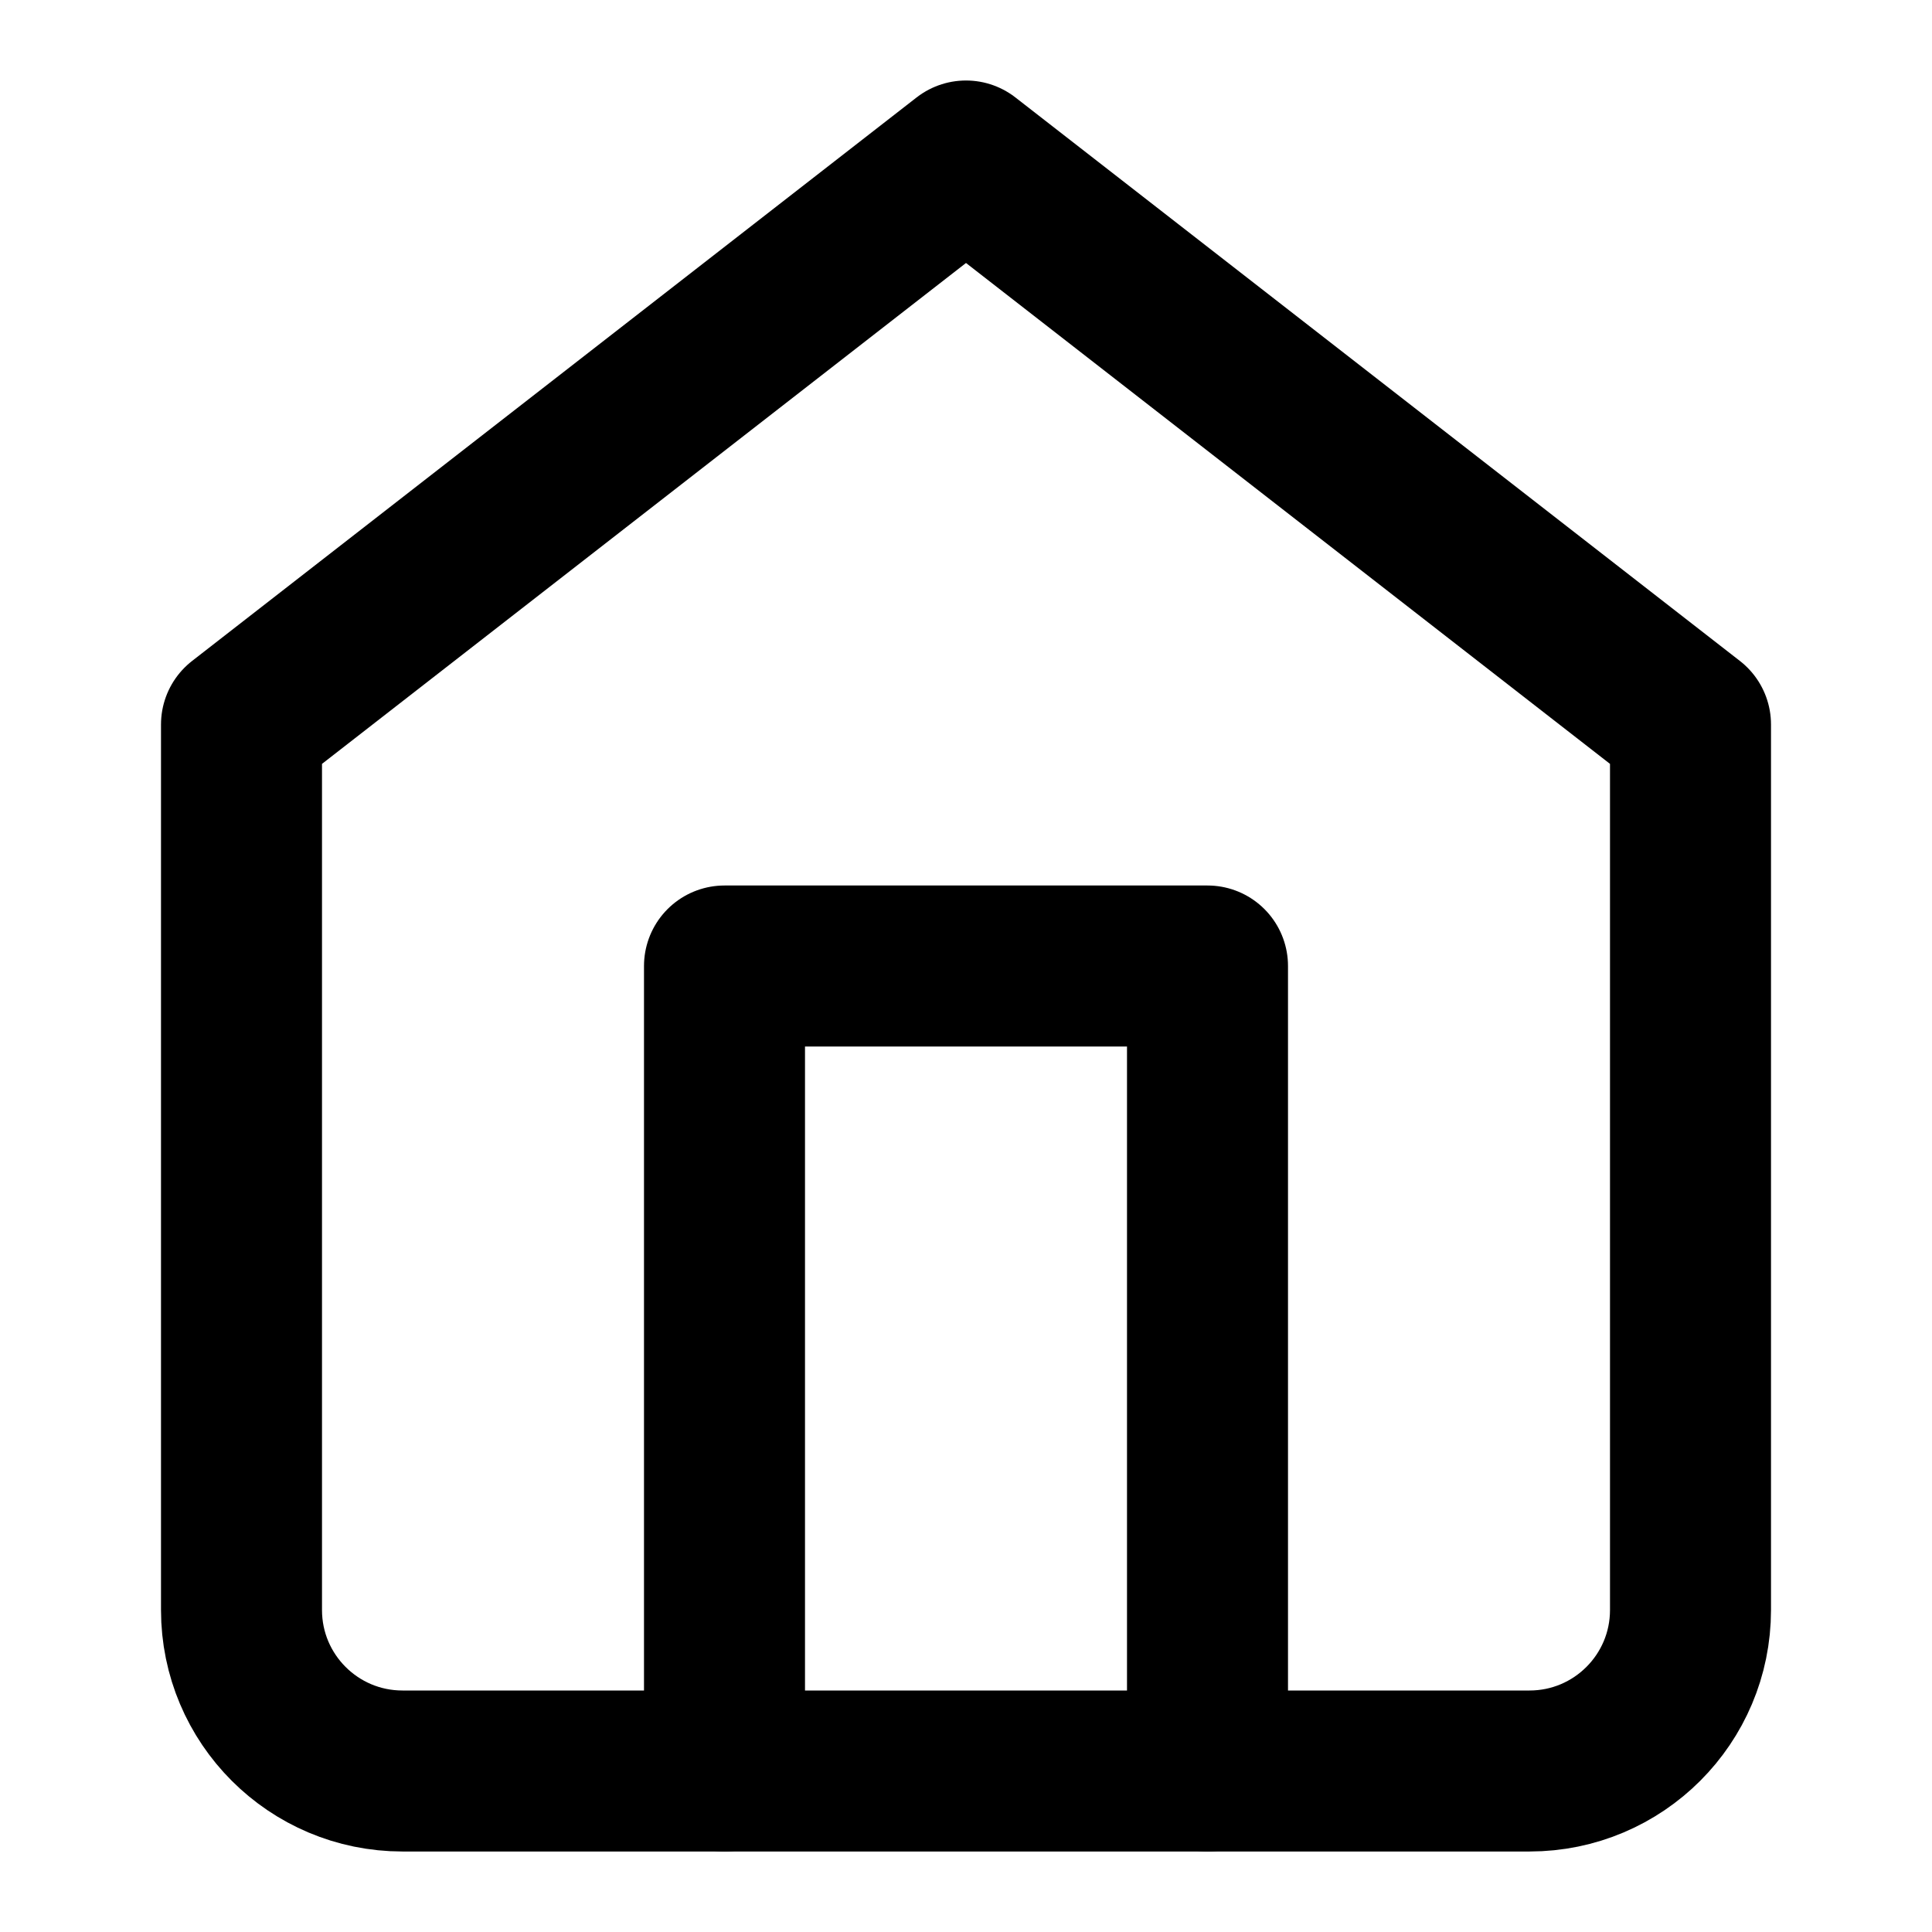
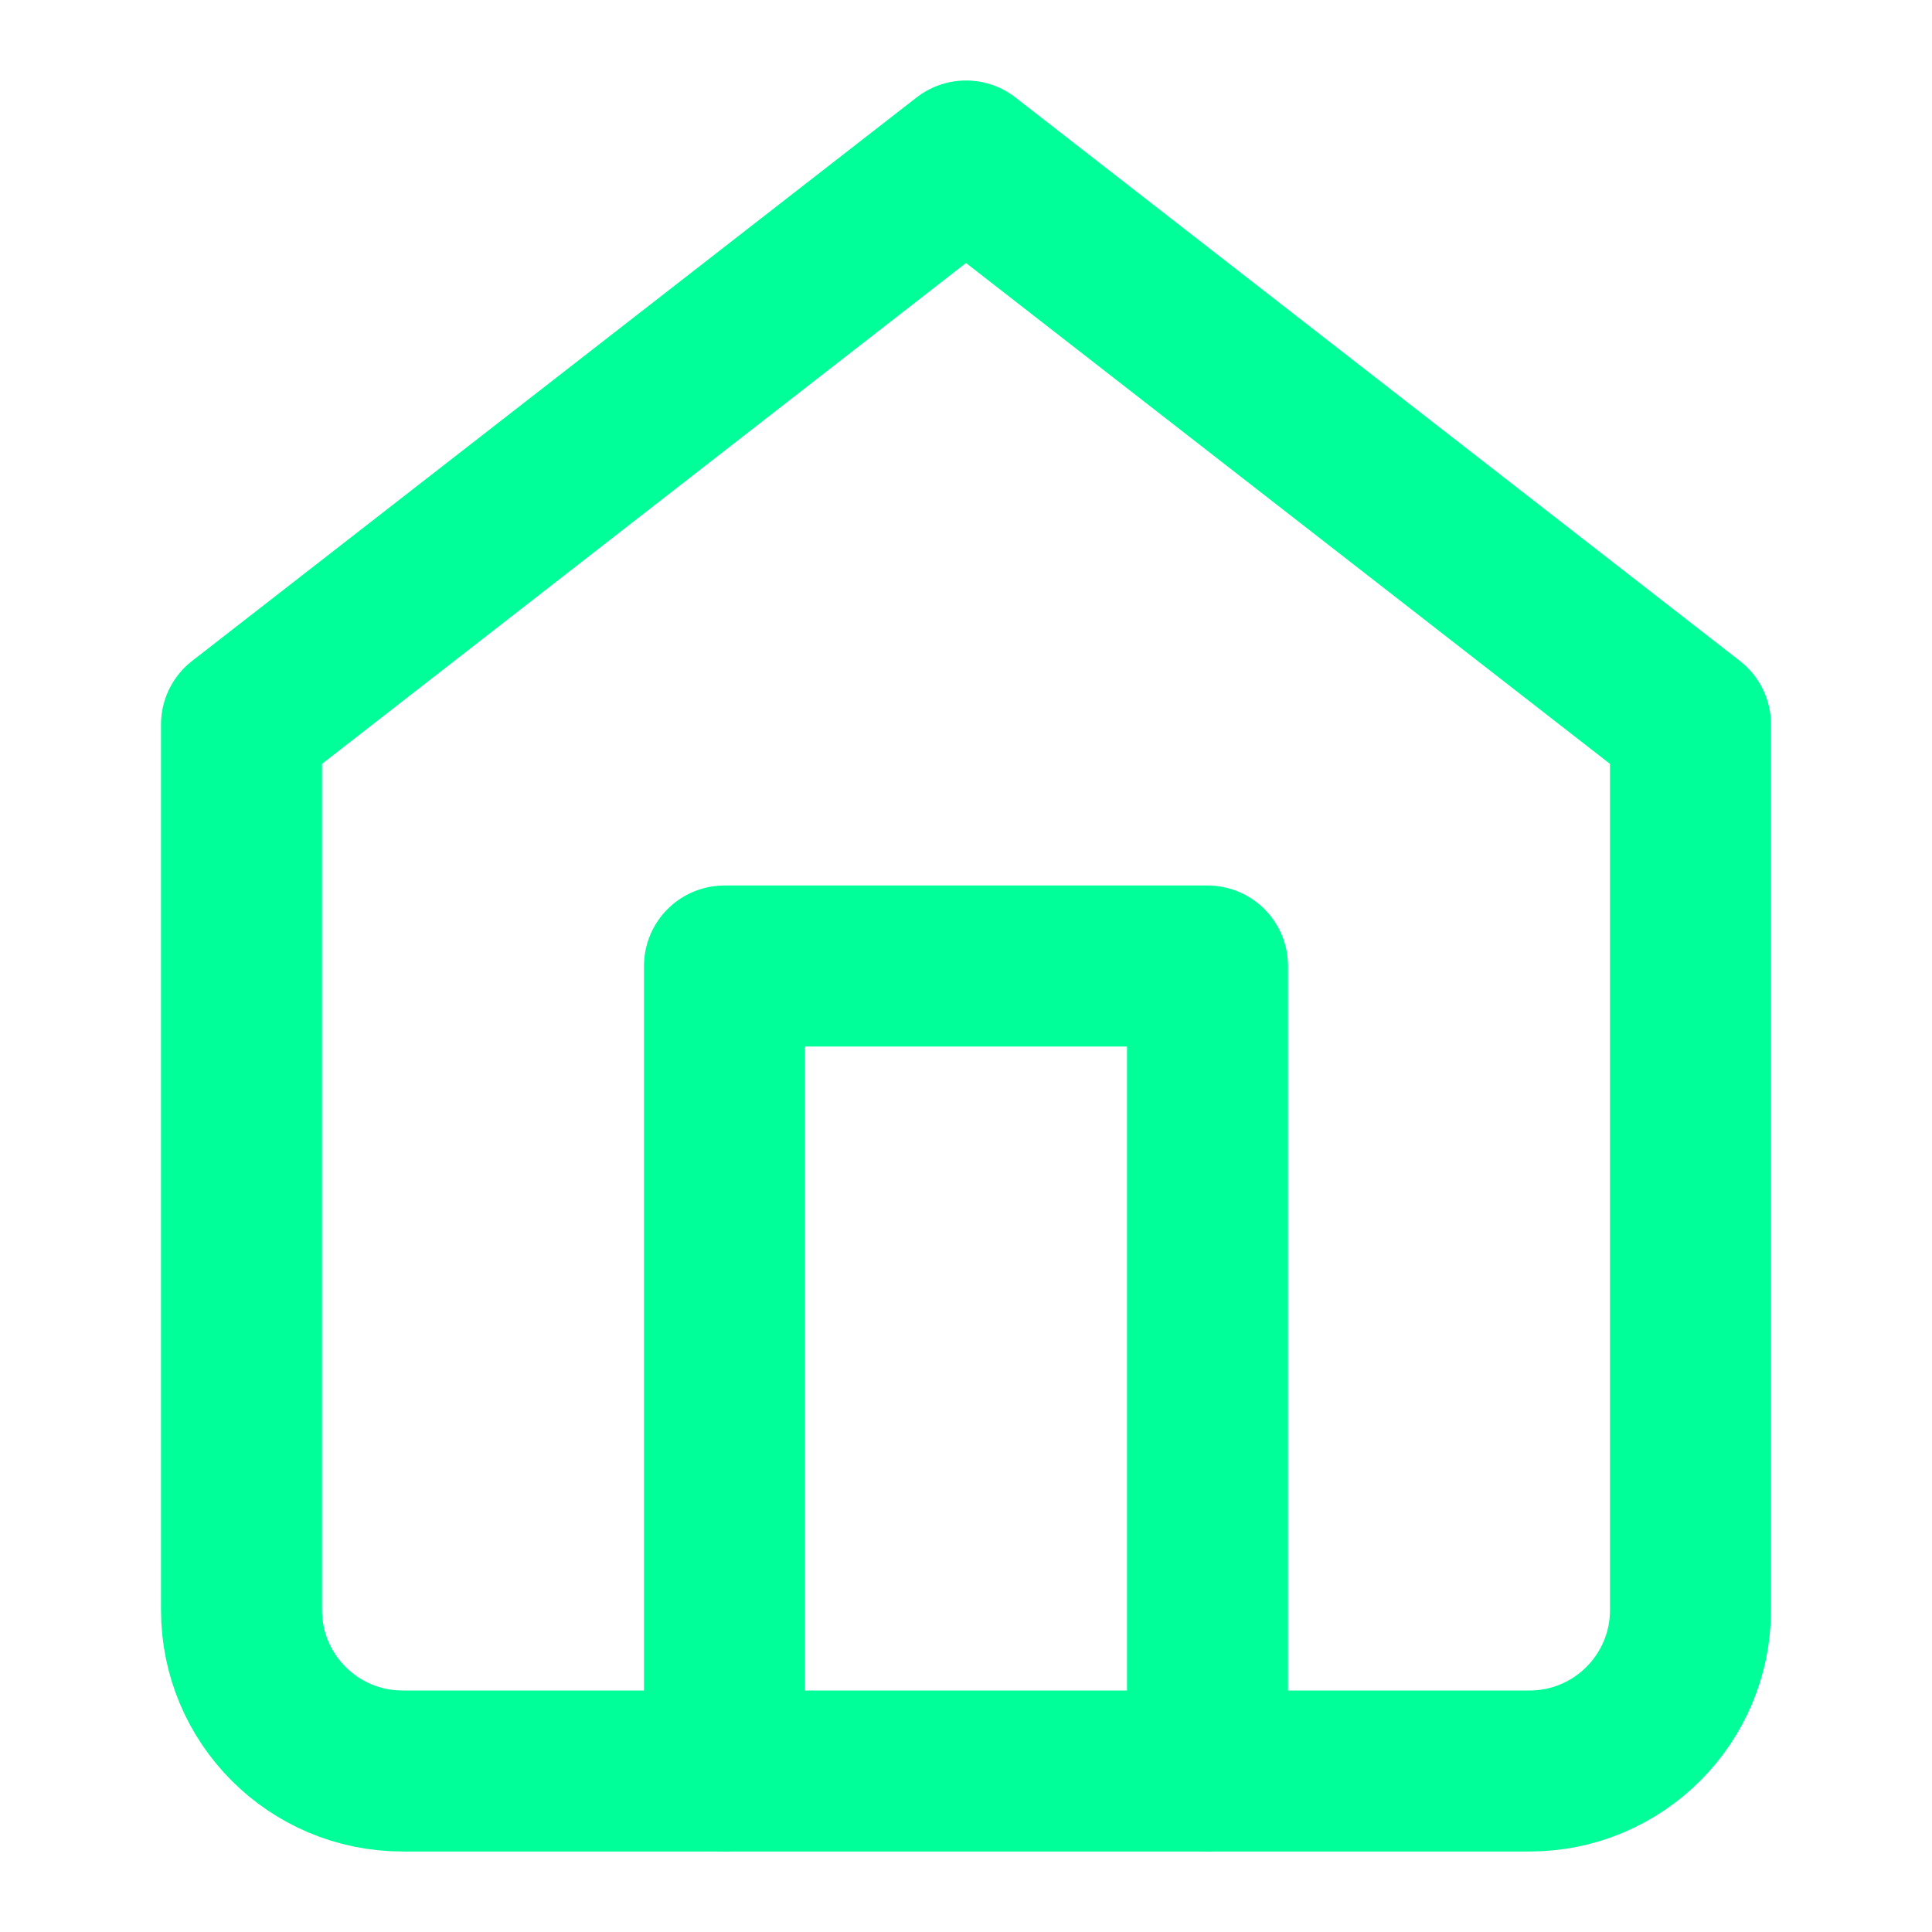
- <svg xmlns="http://www.w3.org/2000/svg" width="24" height="24" viewBox="0 0 24 24" fill="none" stroke="currentColor" stroke-width="2" stroke-linecap="round" stroke-linejoin="round" class="feather feather-home">
+ <svg xmlns="http://www.w3.org/2000/svg" width="24" height="24" viewBox="0 0 24 24" fill="none" stroke="#00FF99" stroke-width="2" stroke-linecap="round" stroke-linejoin="round" class="feather feather-home">
  <path d="M3 9l9-7 9 7v11a2 2 0 0 1-2 2H5a2 2 0 0 1-2-2z" />
  <polyline points="9 22 9 12 15 12 15 22" />
</svg>
